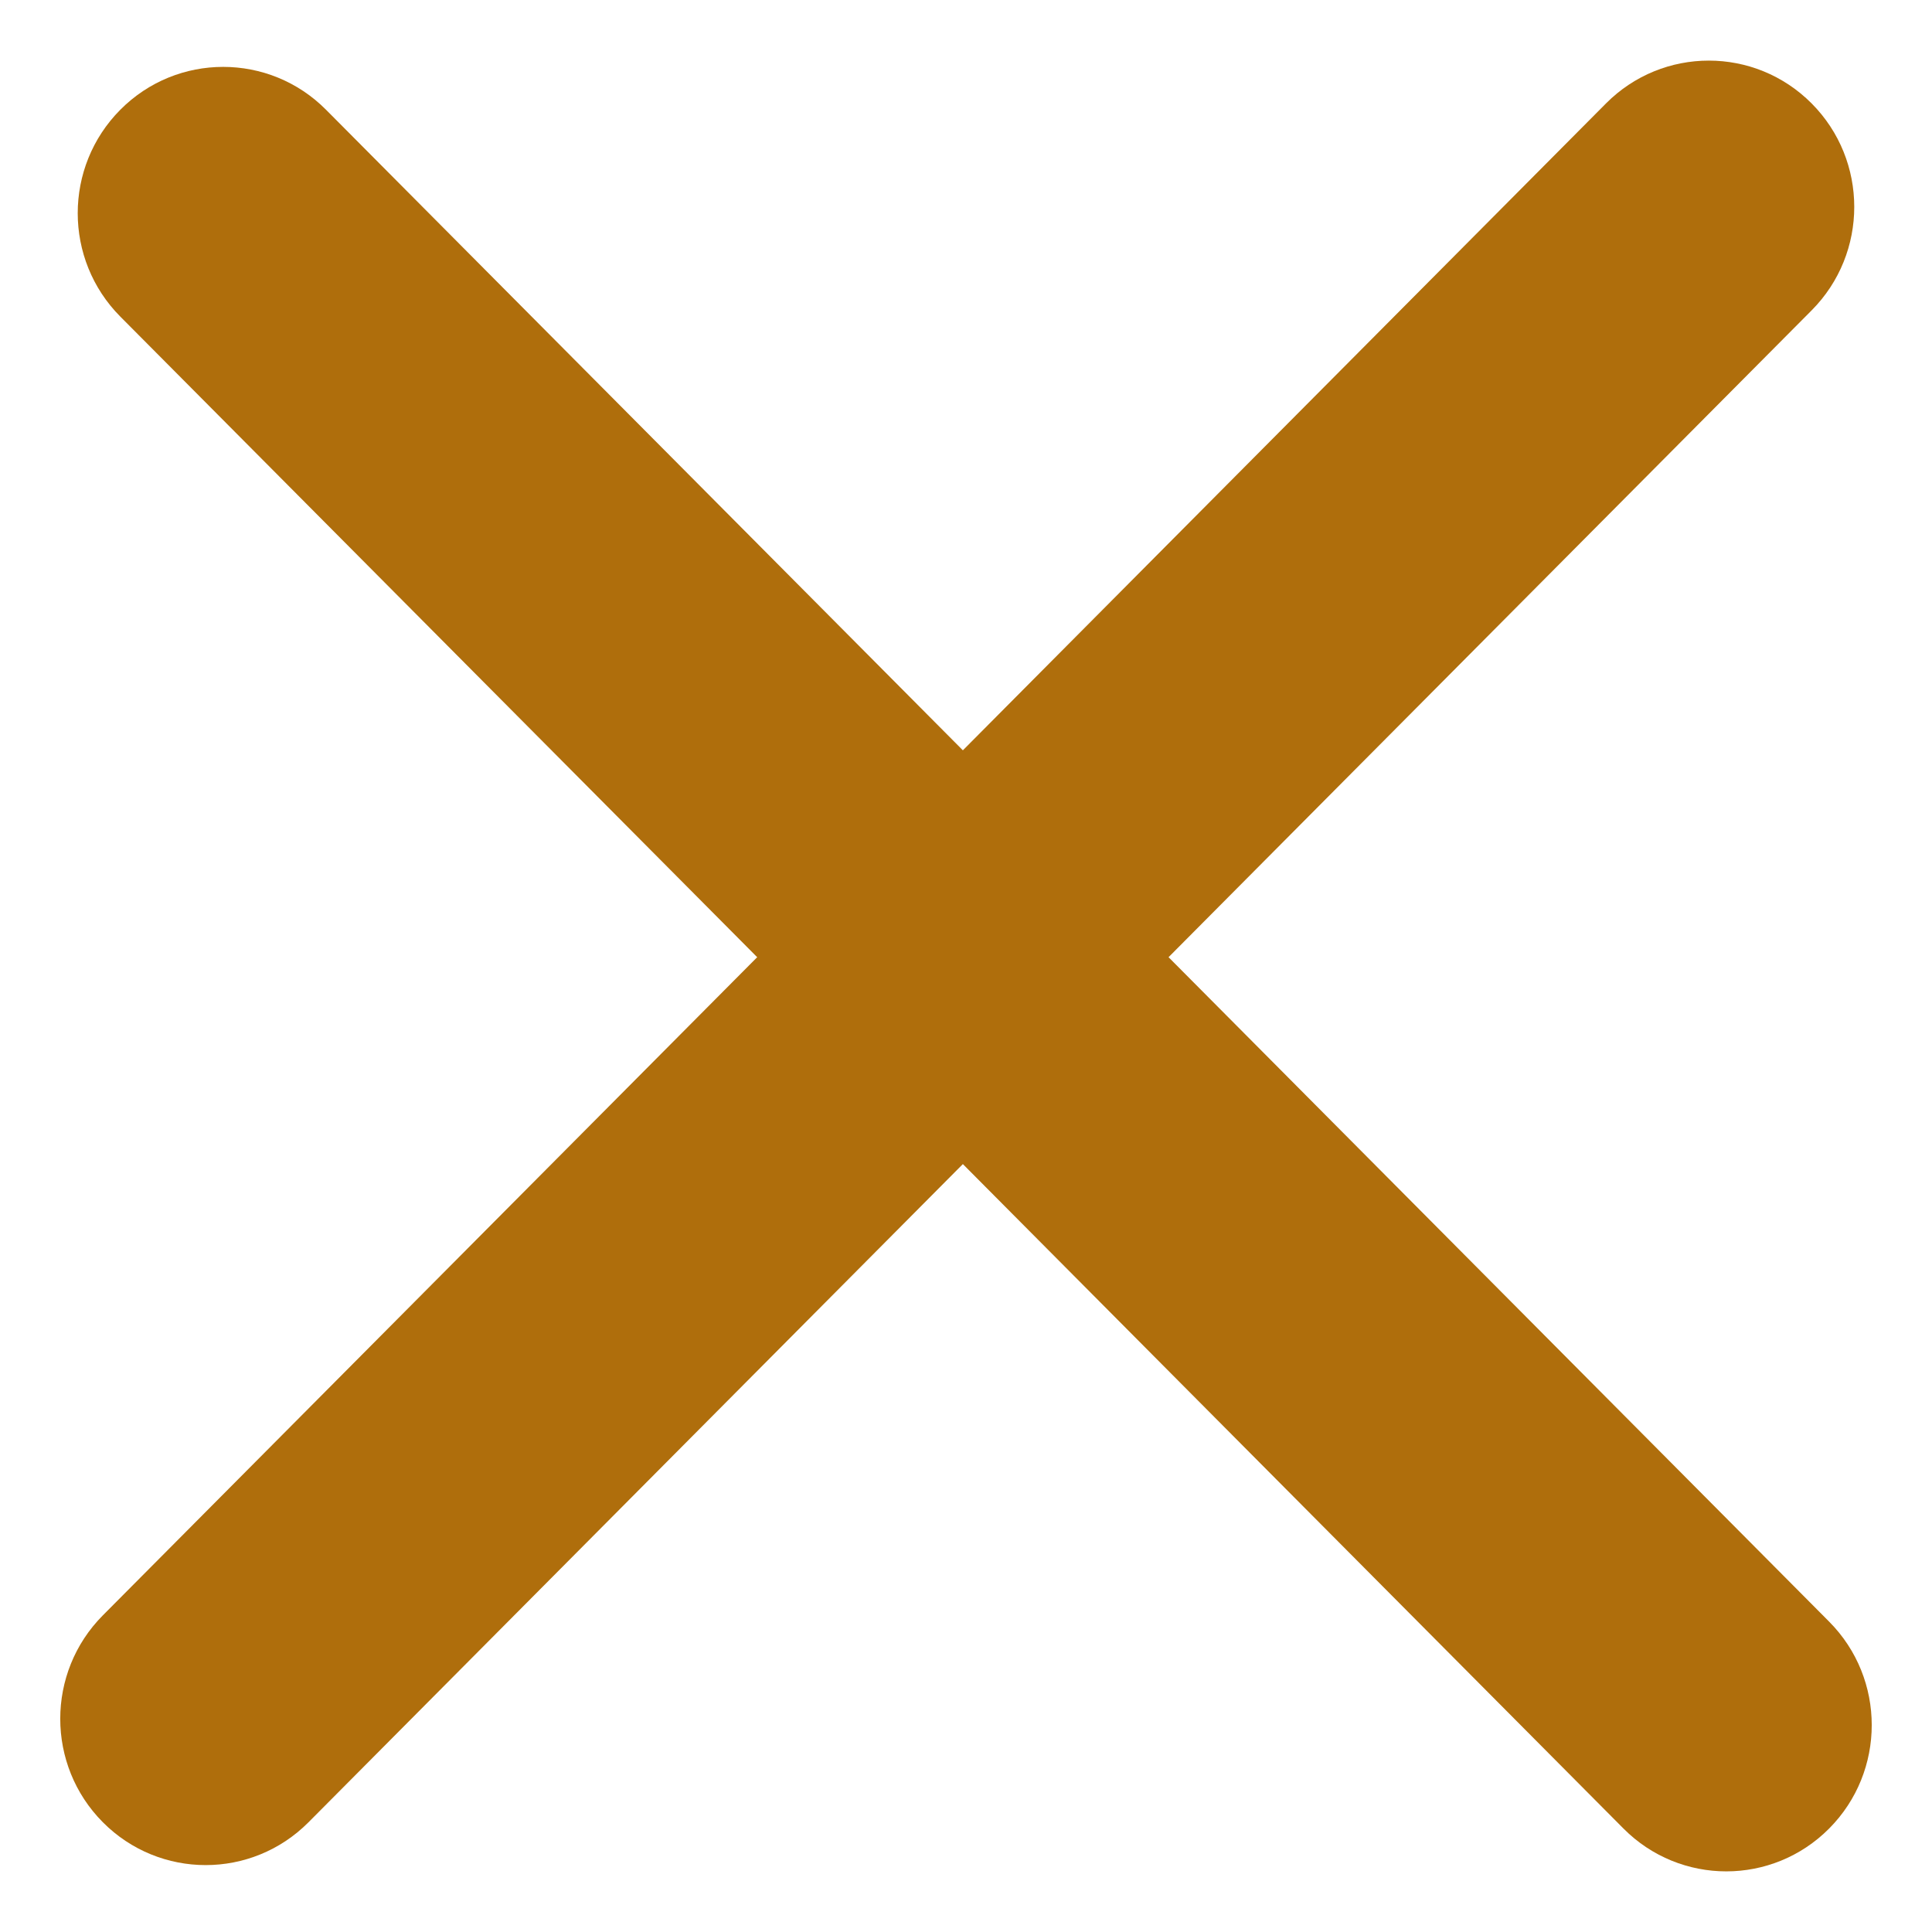
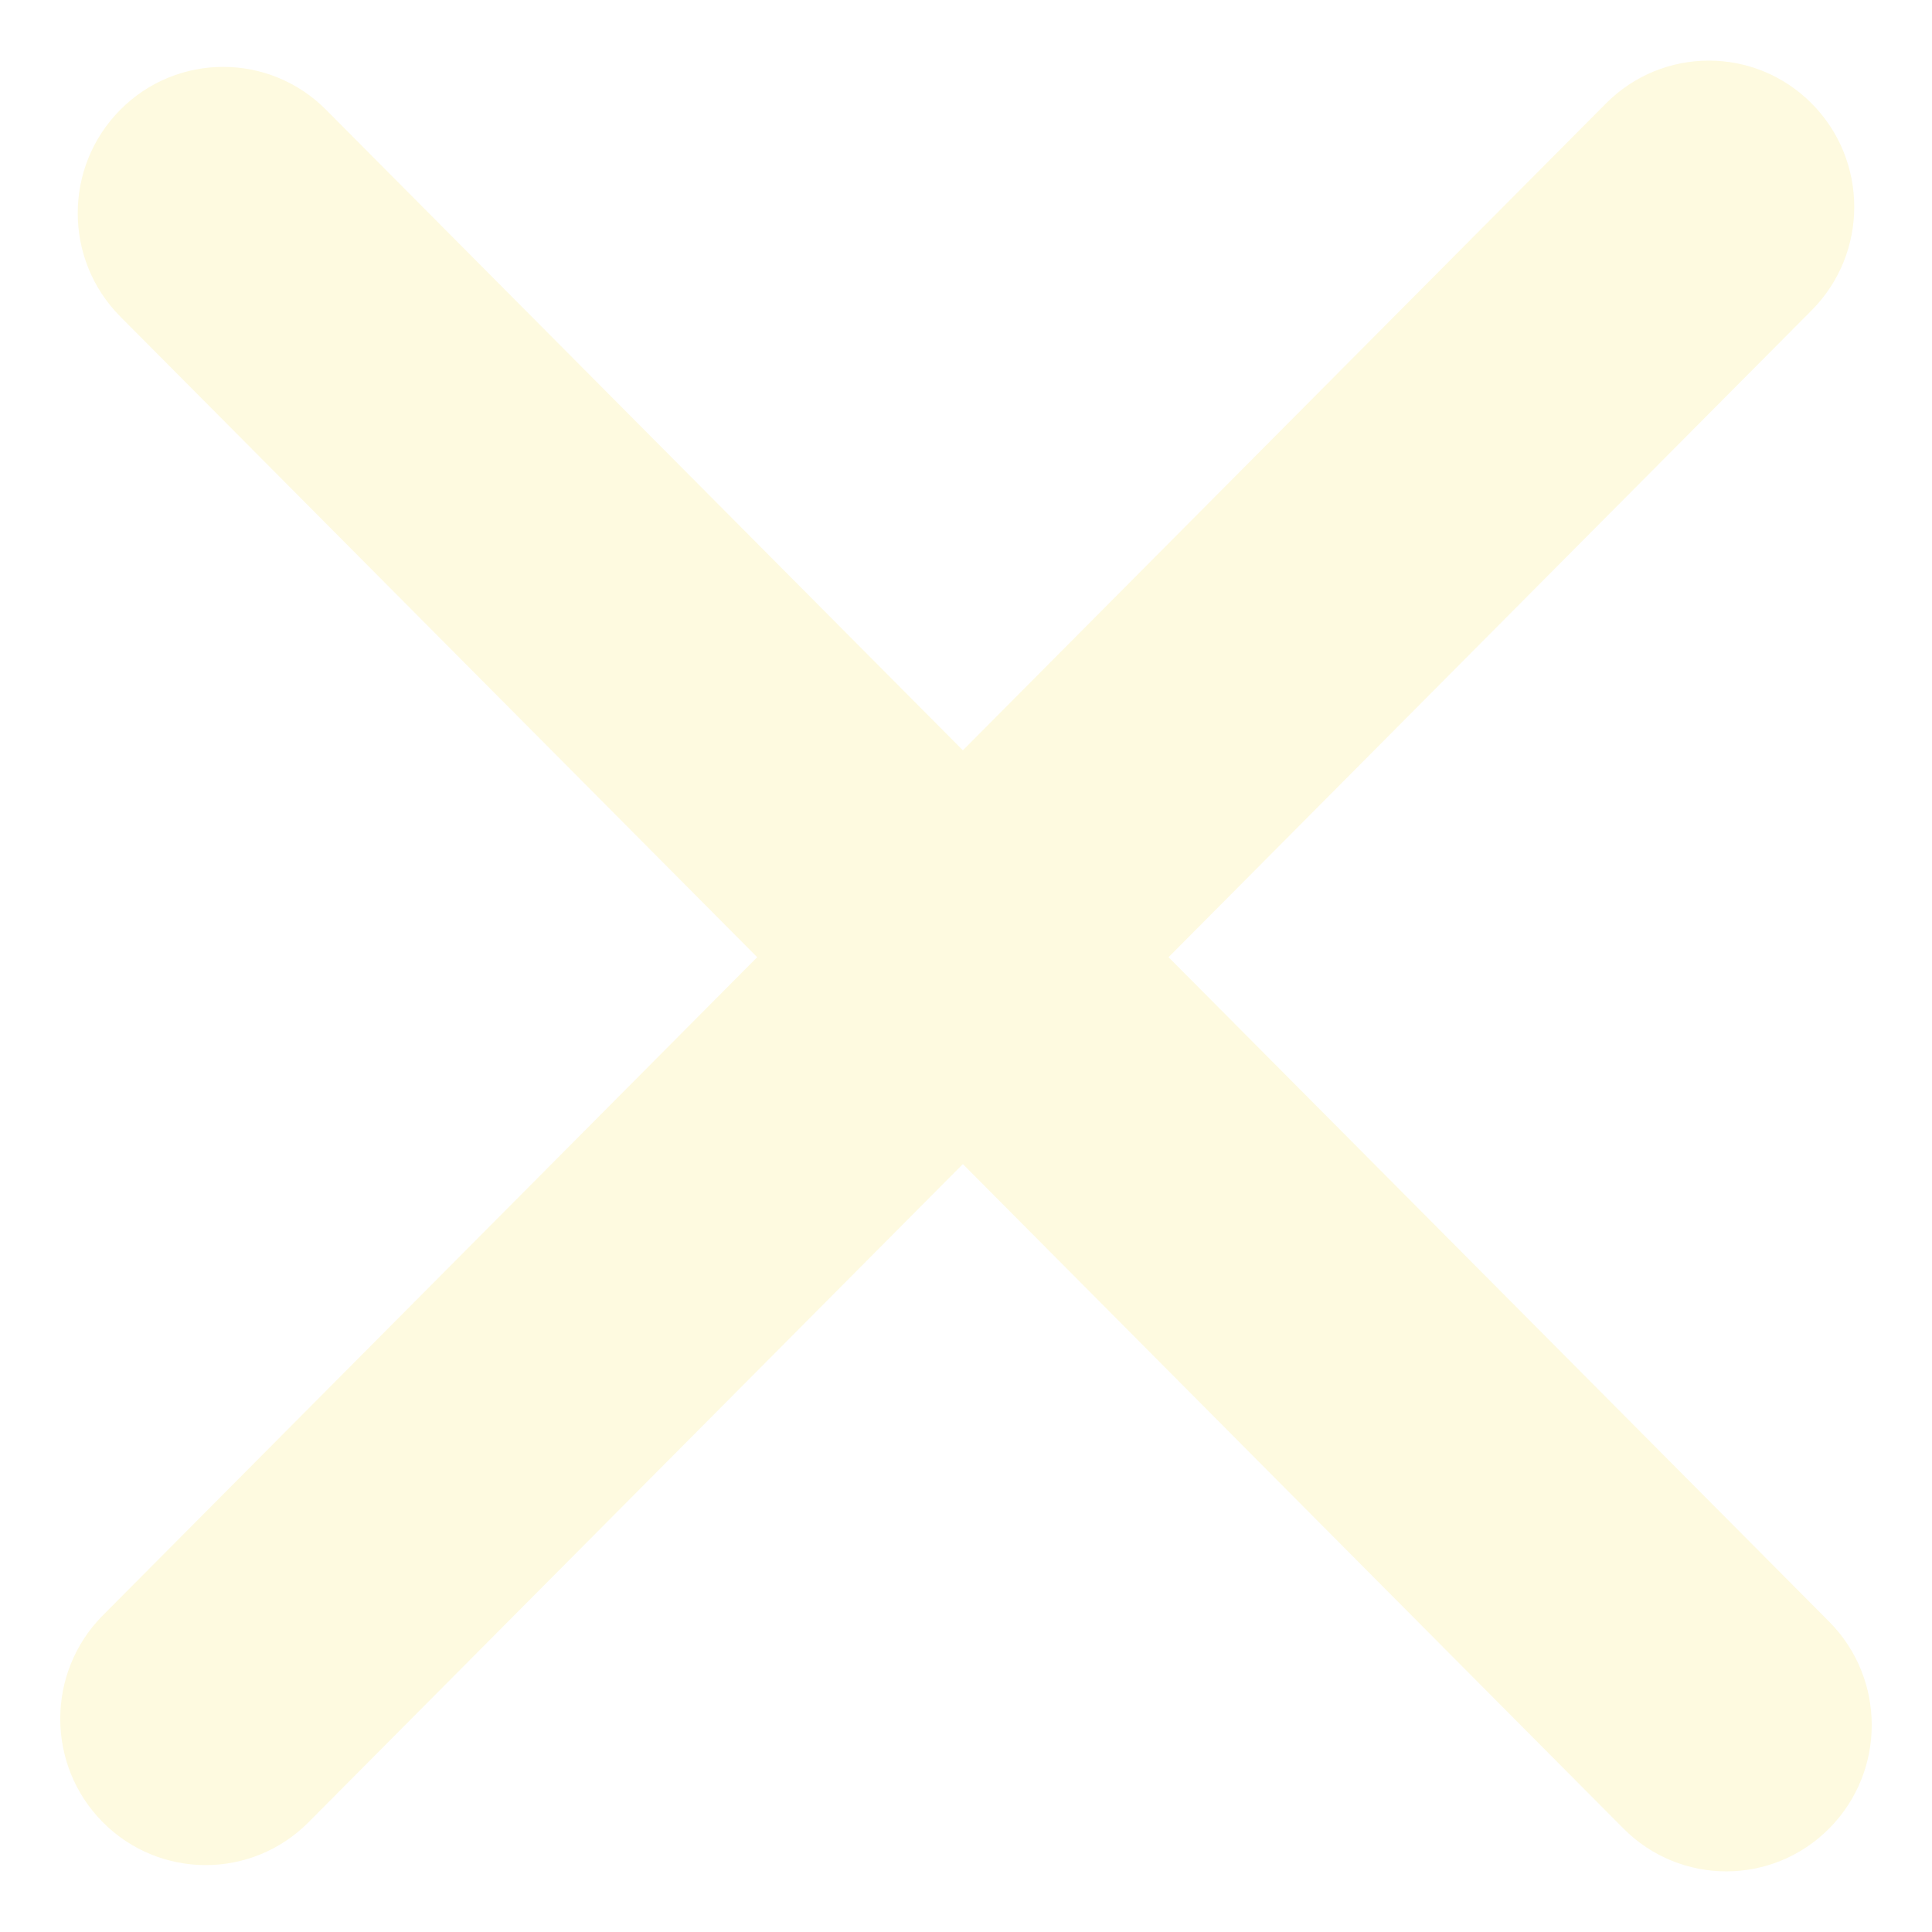
<svg xmlns="http://www.w3.org/2000/svg" width="30" height="30" viewBox="0 0 30 30" fill="none">
-   <rect width="37.635" height="4.53" rx="2.265" transform="matrix(0.705045 -0.709163 0.705045 0.709163 0 26.6895)" fill="#AF6E0C" />
-   <rect width="37.635" height="4.53" rx="2.265" transform="matrix(0.705045 0.709163 -0.705045 0.709163 3.46533 0.0976562)" fill="#AF6E0C" />
+   <rect width="37.635" height="4.53" rx="2.265" transform="matrix(0.705045 -0.709163 0.705045 0.709163 0 26.6895)" fill="#FEFAE0" />
+   <rect width="37.635" height="4.53" rx="2.265" transform="matrix(0.705045 0.709163 -0.705045 0.709163 3.46533 0.0976562)" fill="#FEFAE0" />
</svg>
